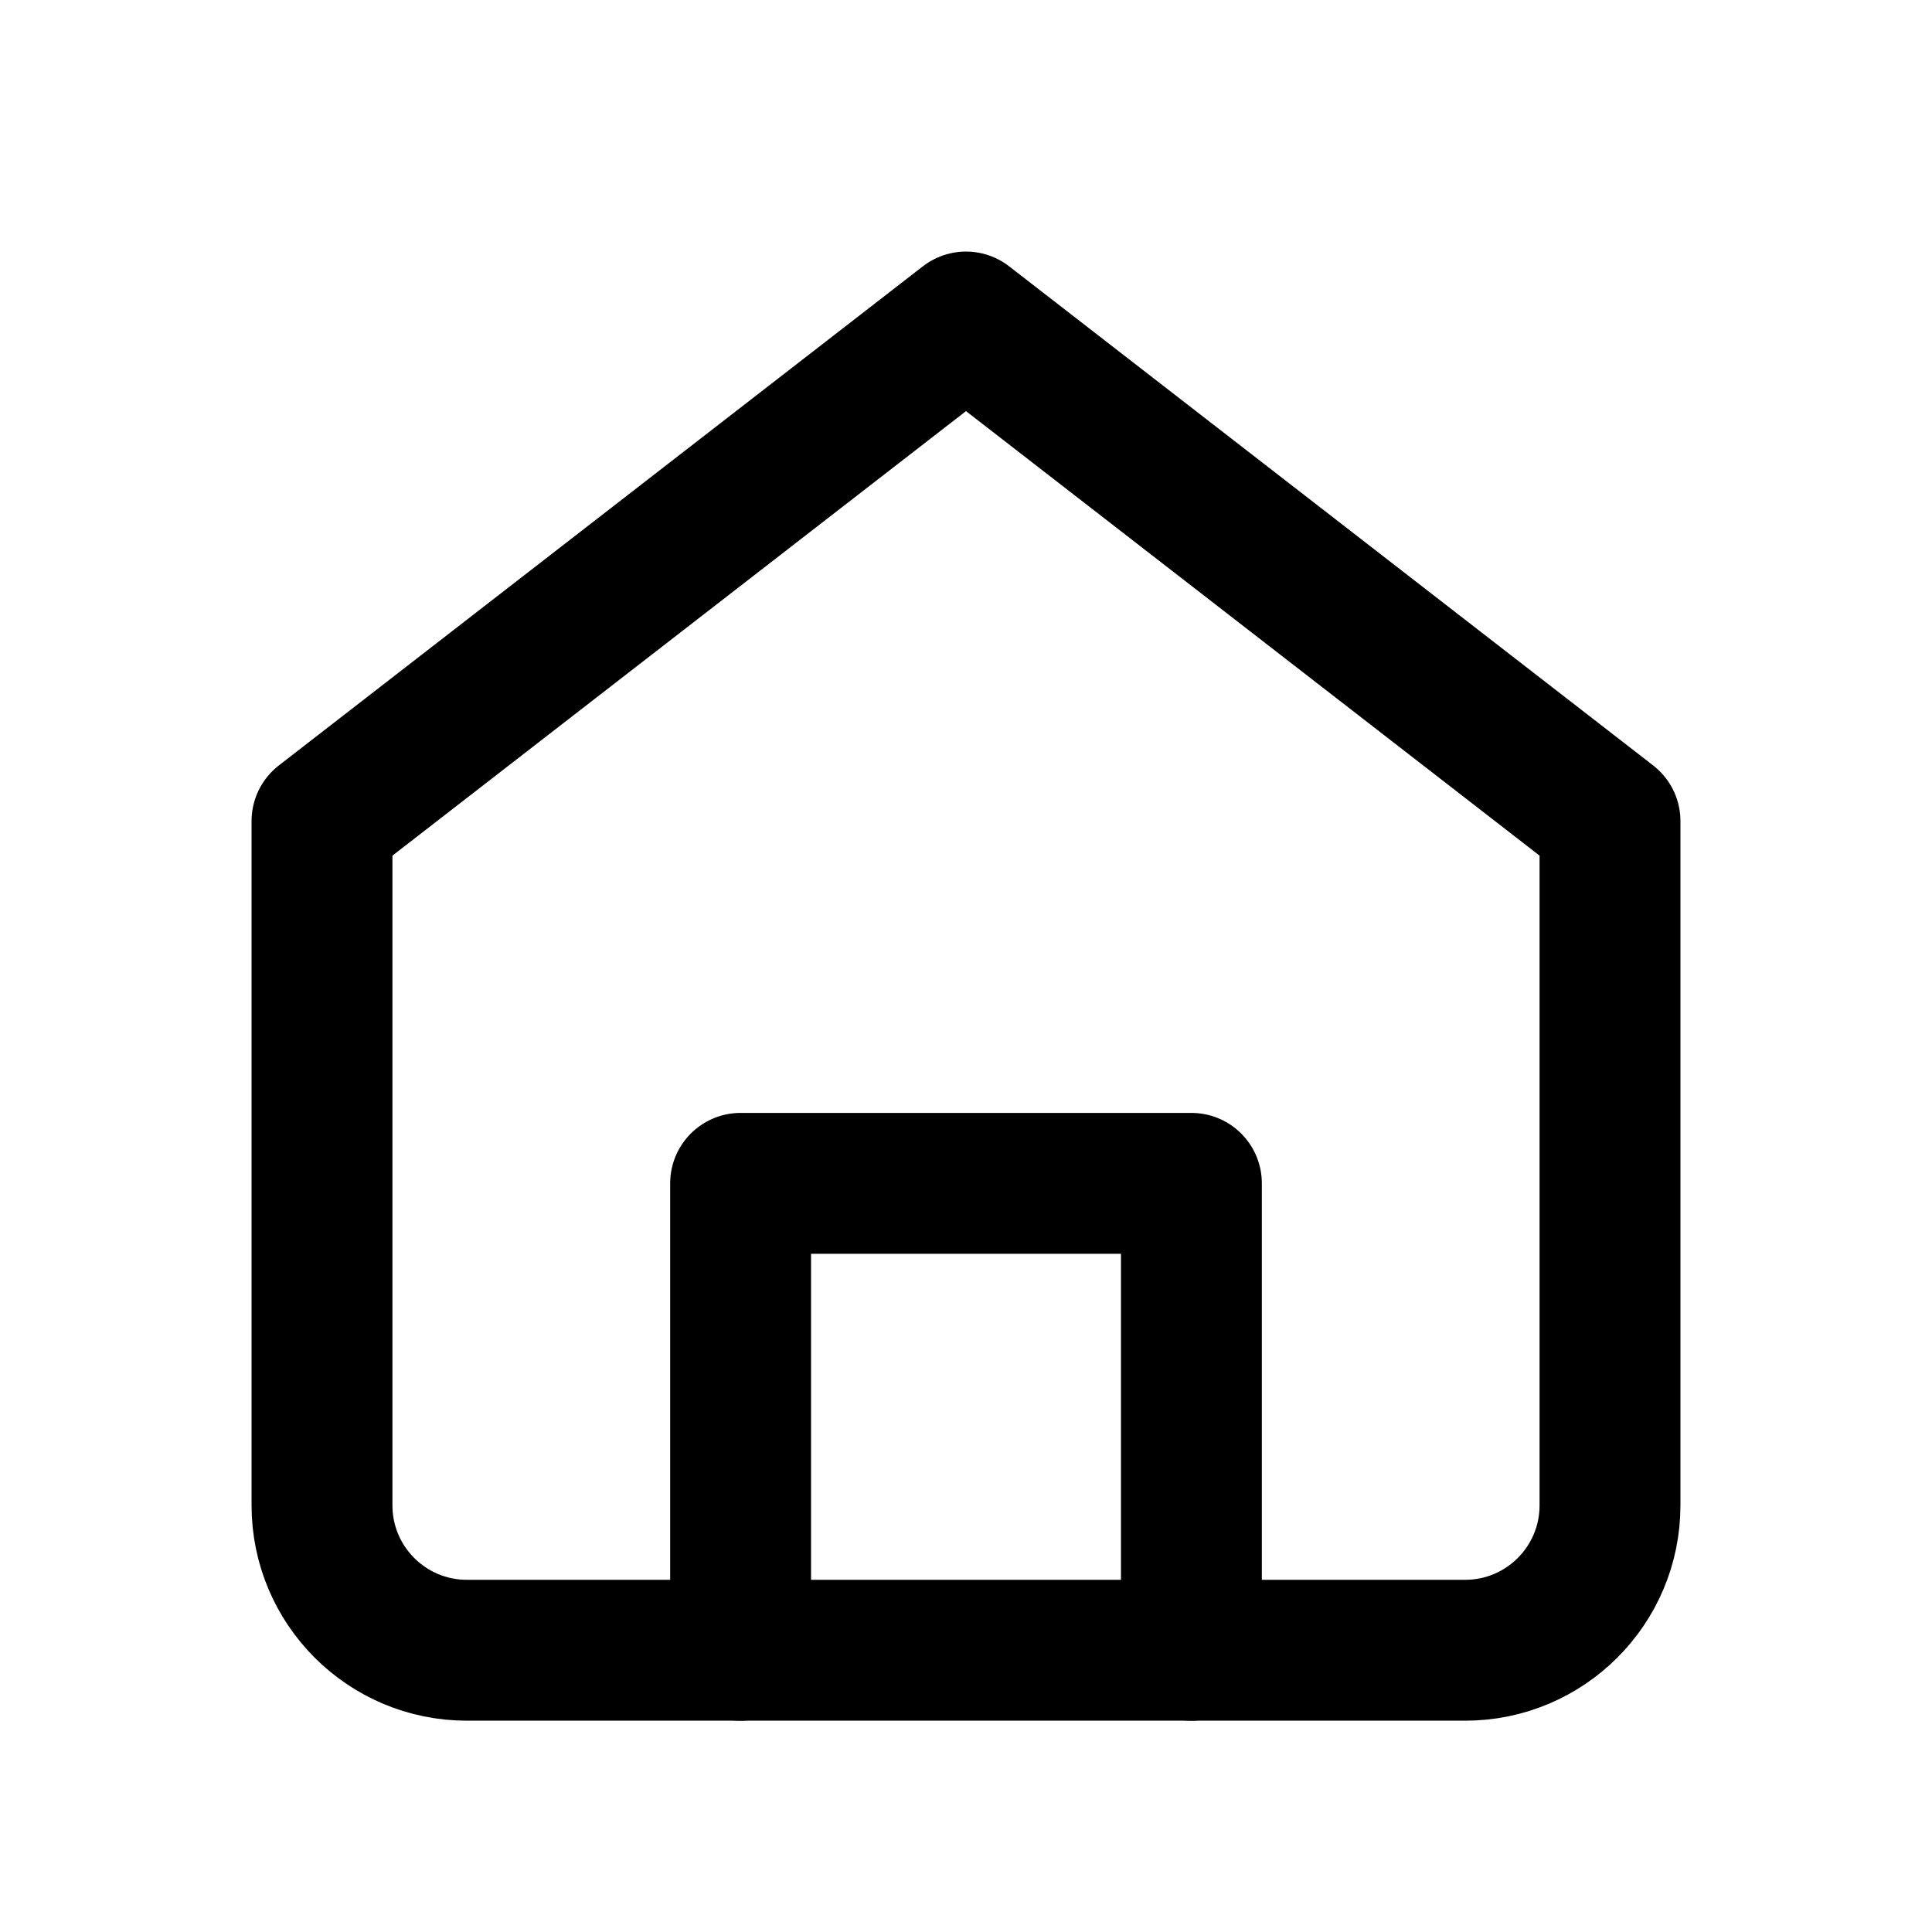
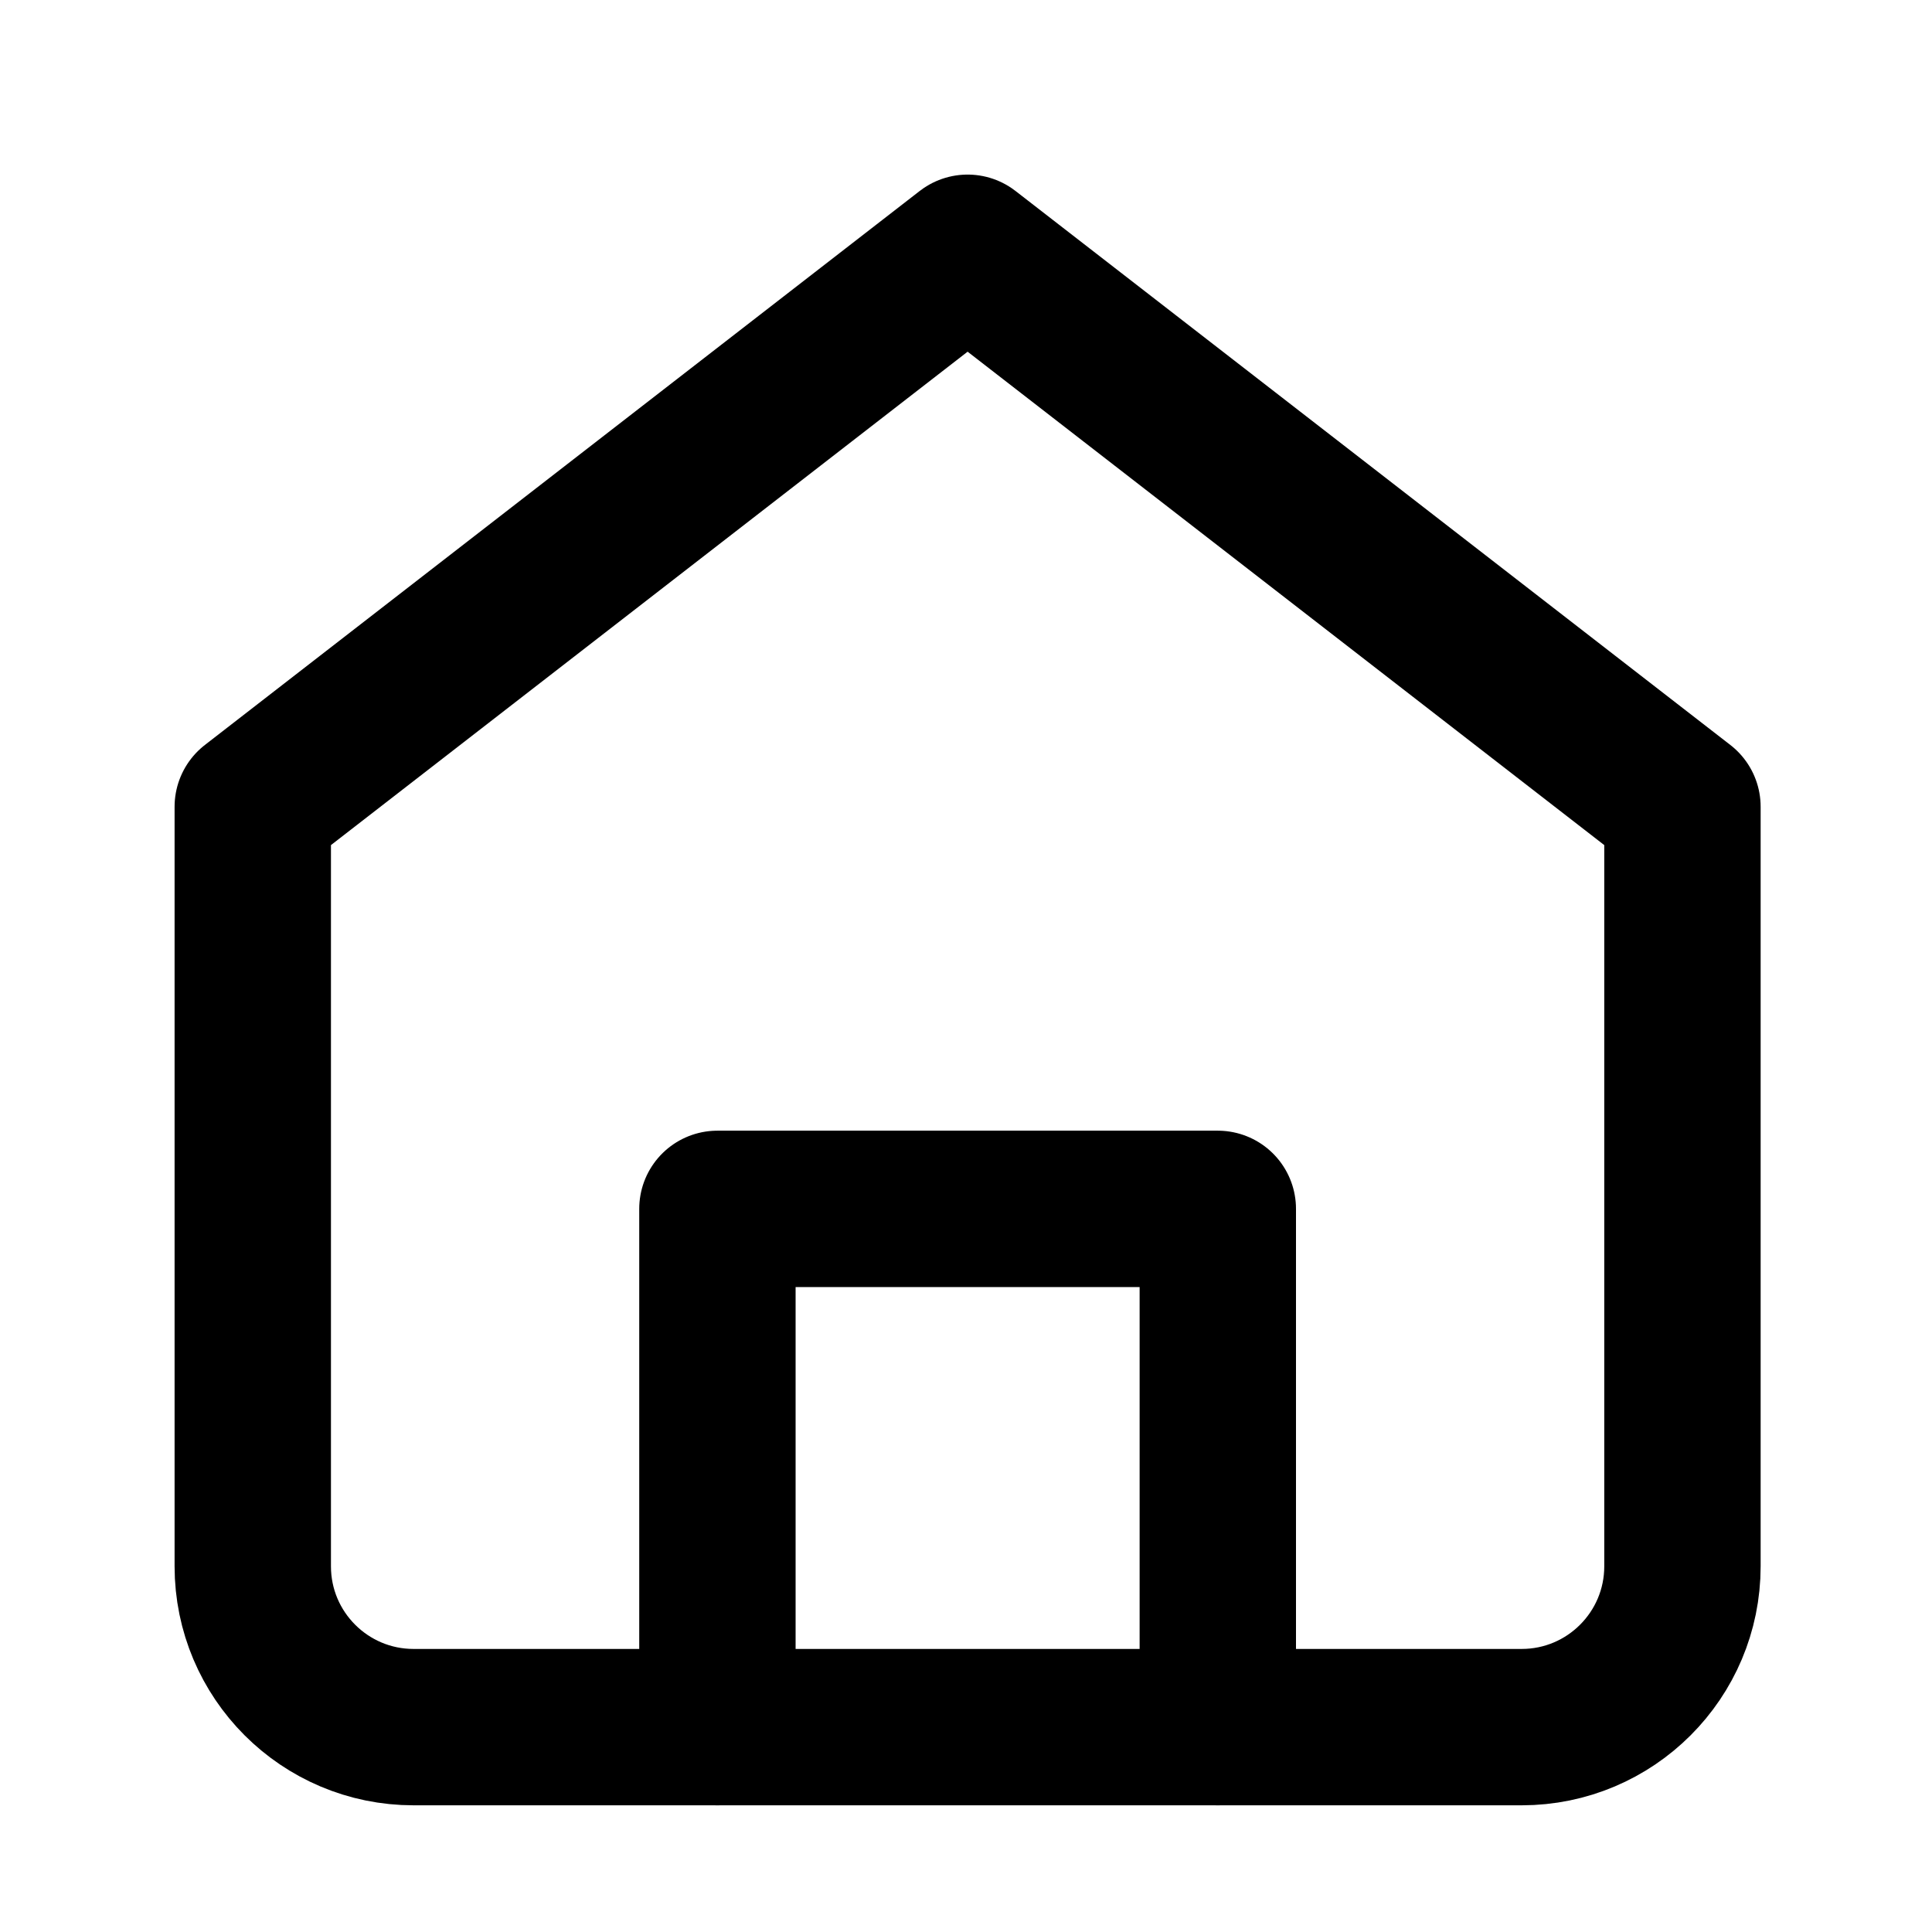
<svg xmlns="http://www.w3.org/2000/svg" viewBox="0 0 24 24" fill="none" stroke="#000000" stroke-width="1.75" stroke-linecap="round" stroke-linejoin="round">
-   <path d="M4 10.2 12 4l8 6.2v8.5a1.8 1.8 0 0 1-1.8 1.8H5.8A1.8 1.8 0 0 1 4 18.7z" />
-   <path d="M9.2 20.5v-5.8h5.6v5.8" />
+   <g transform="translate(-1.3 -1.3) scale(1.11)">
+     <path d="M4 10.2 12 4l8 6.2v8.5a1.8 1.8 0 0 1-1.8 1.8H5.8A1.8 1.8 0 0 1 4 18.7z" />
+     <path d="M9.2 20.5v-5.8h5.6v5.8" />
+   </g>
</svg>
